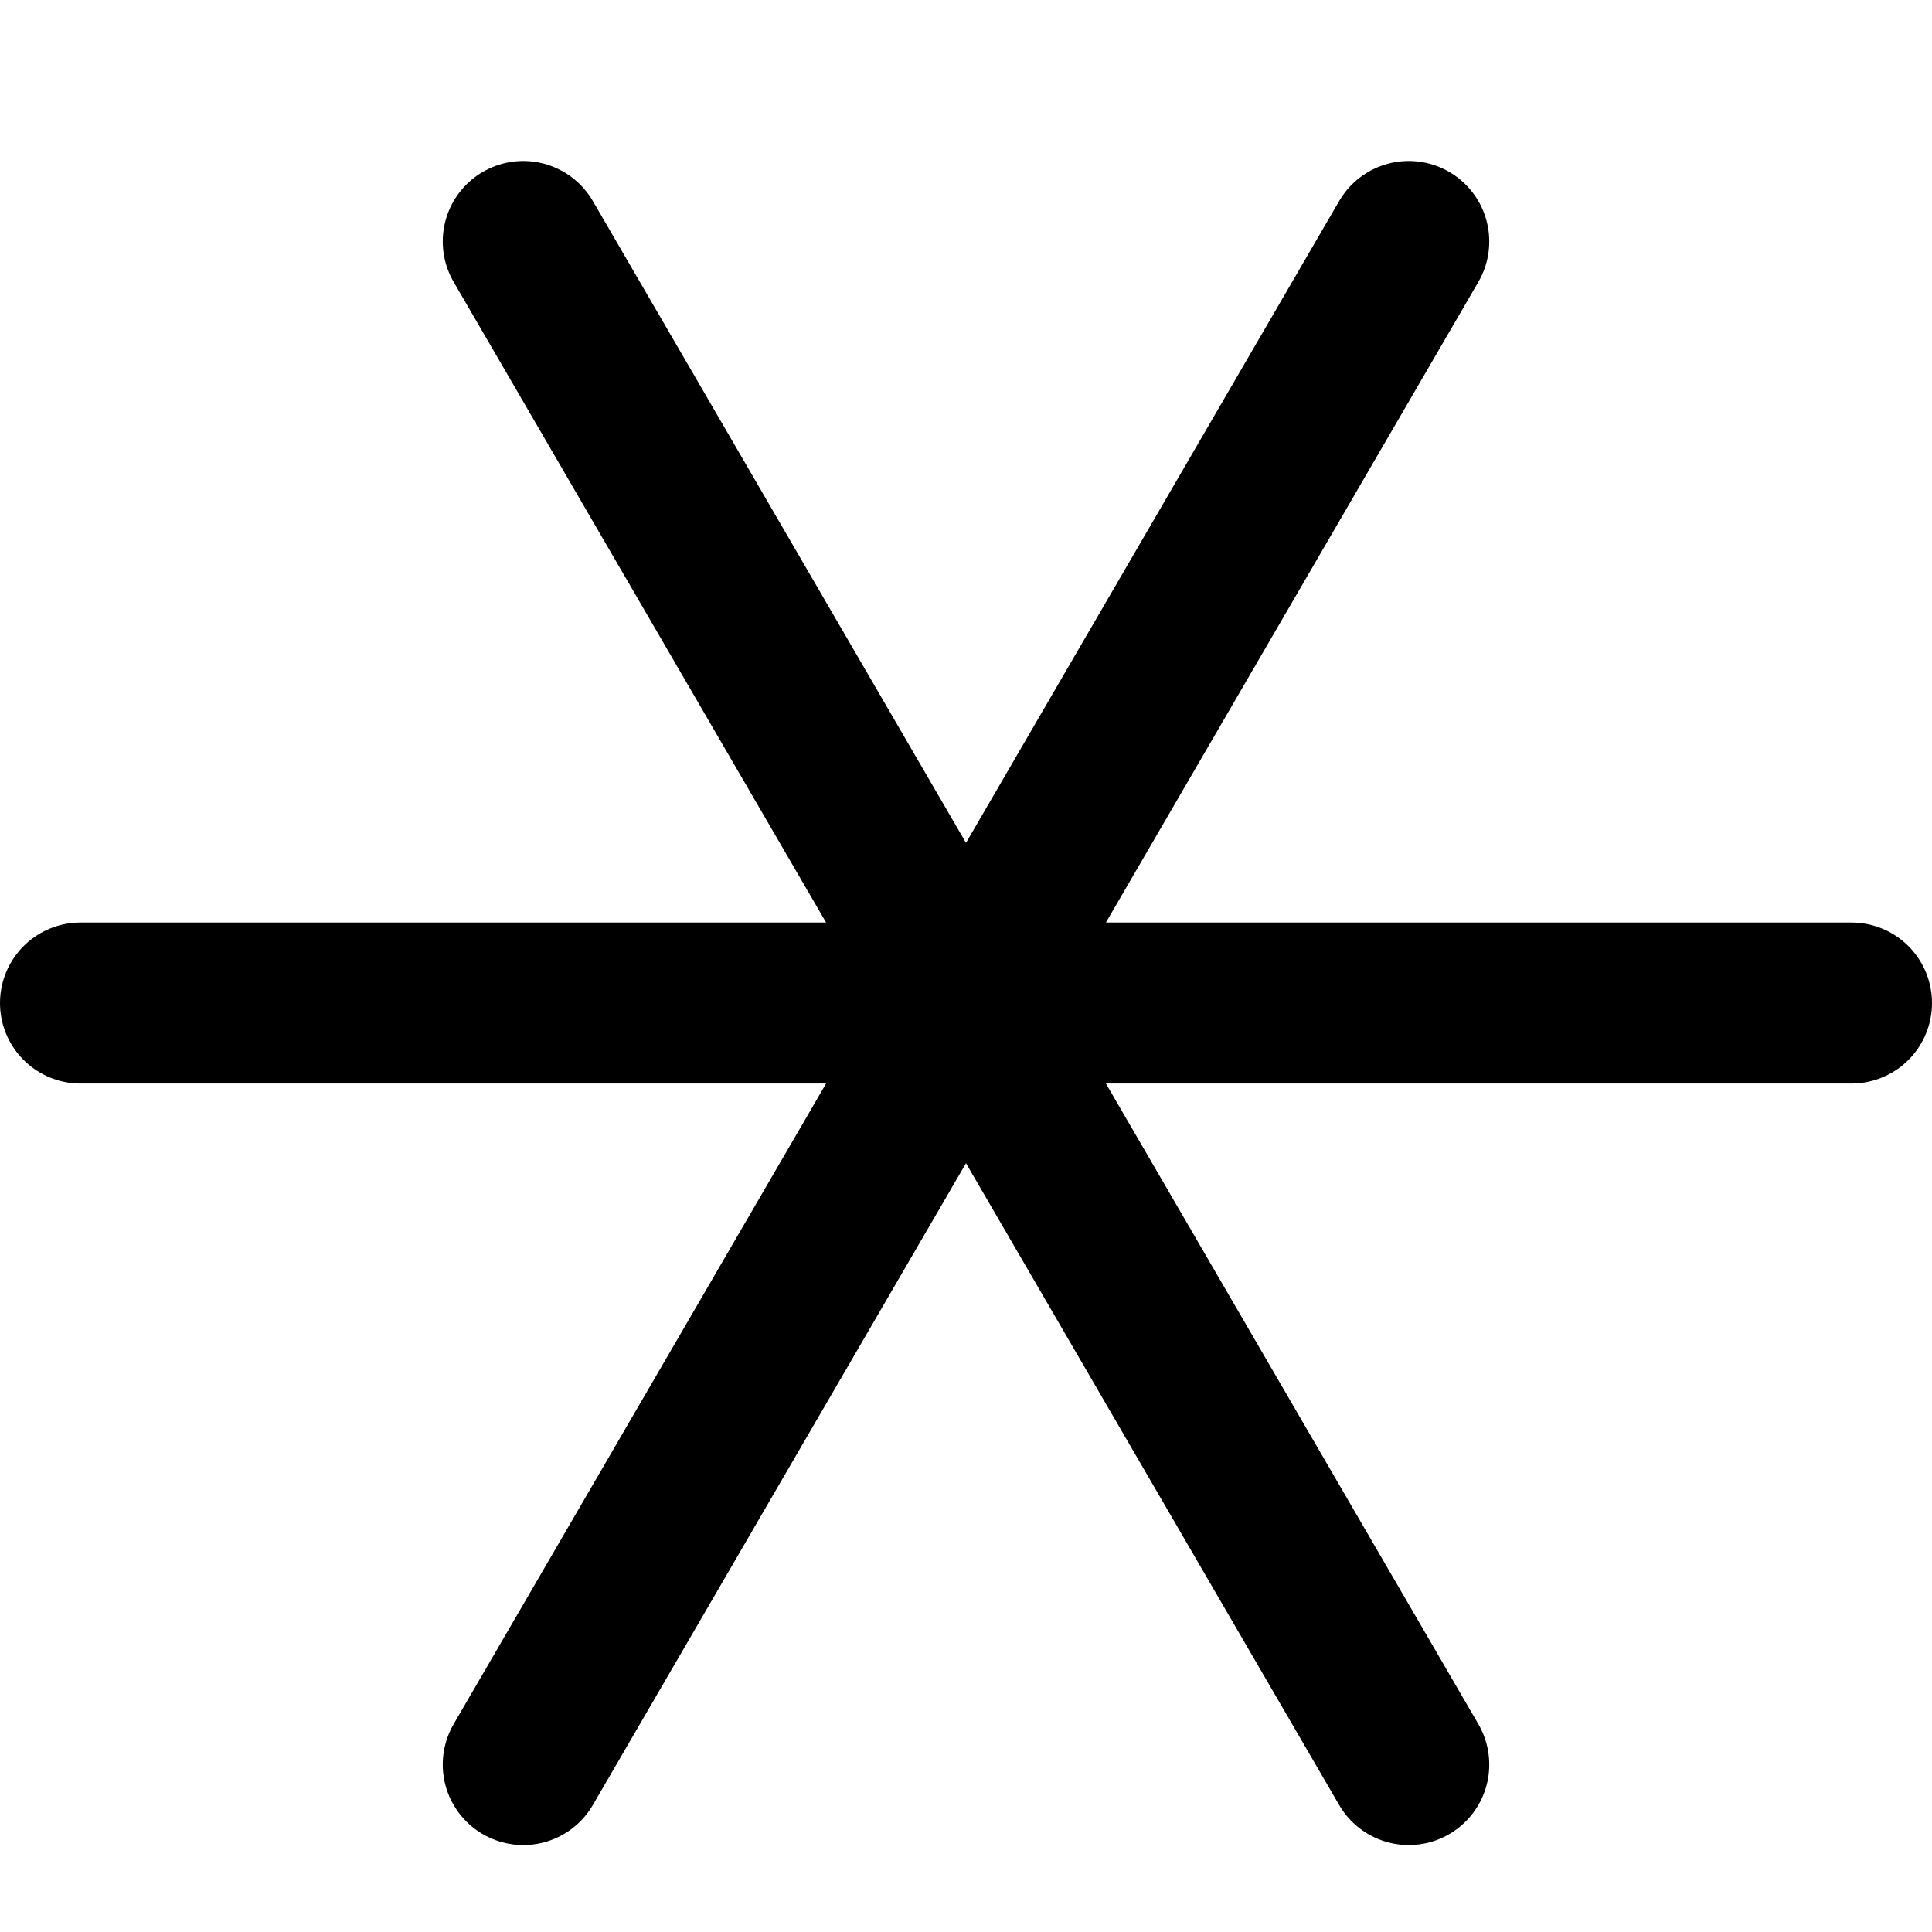
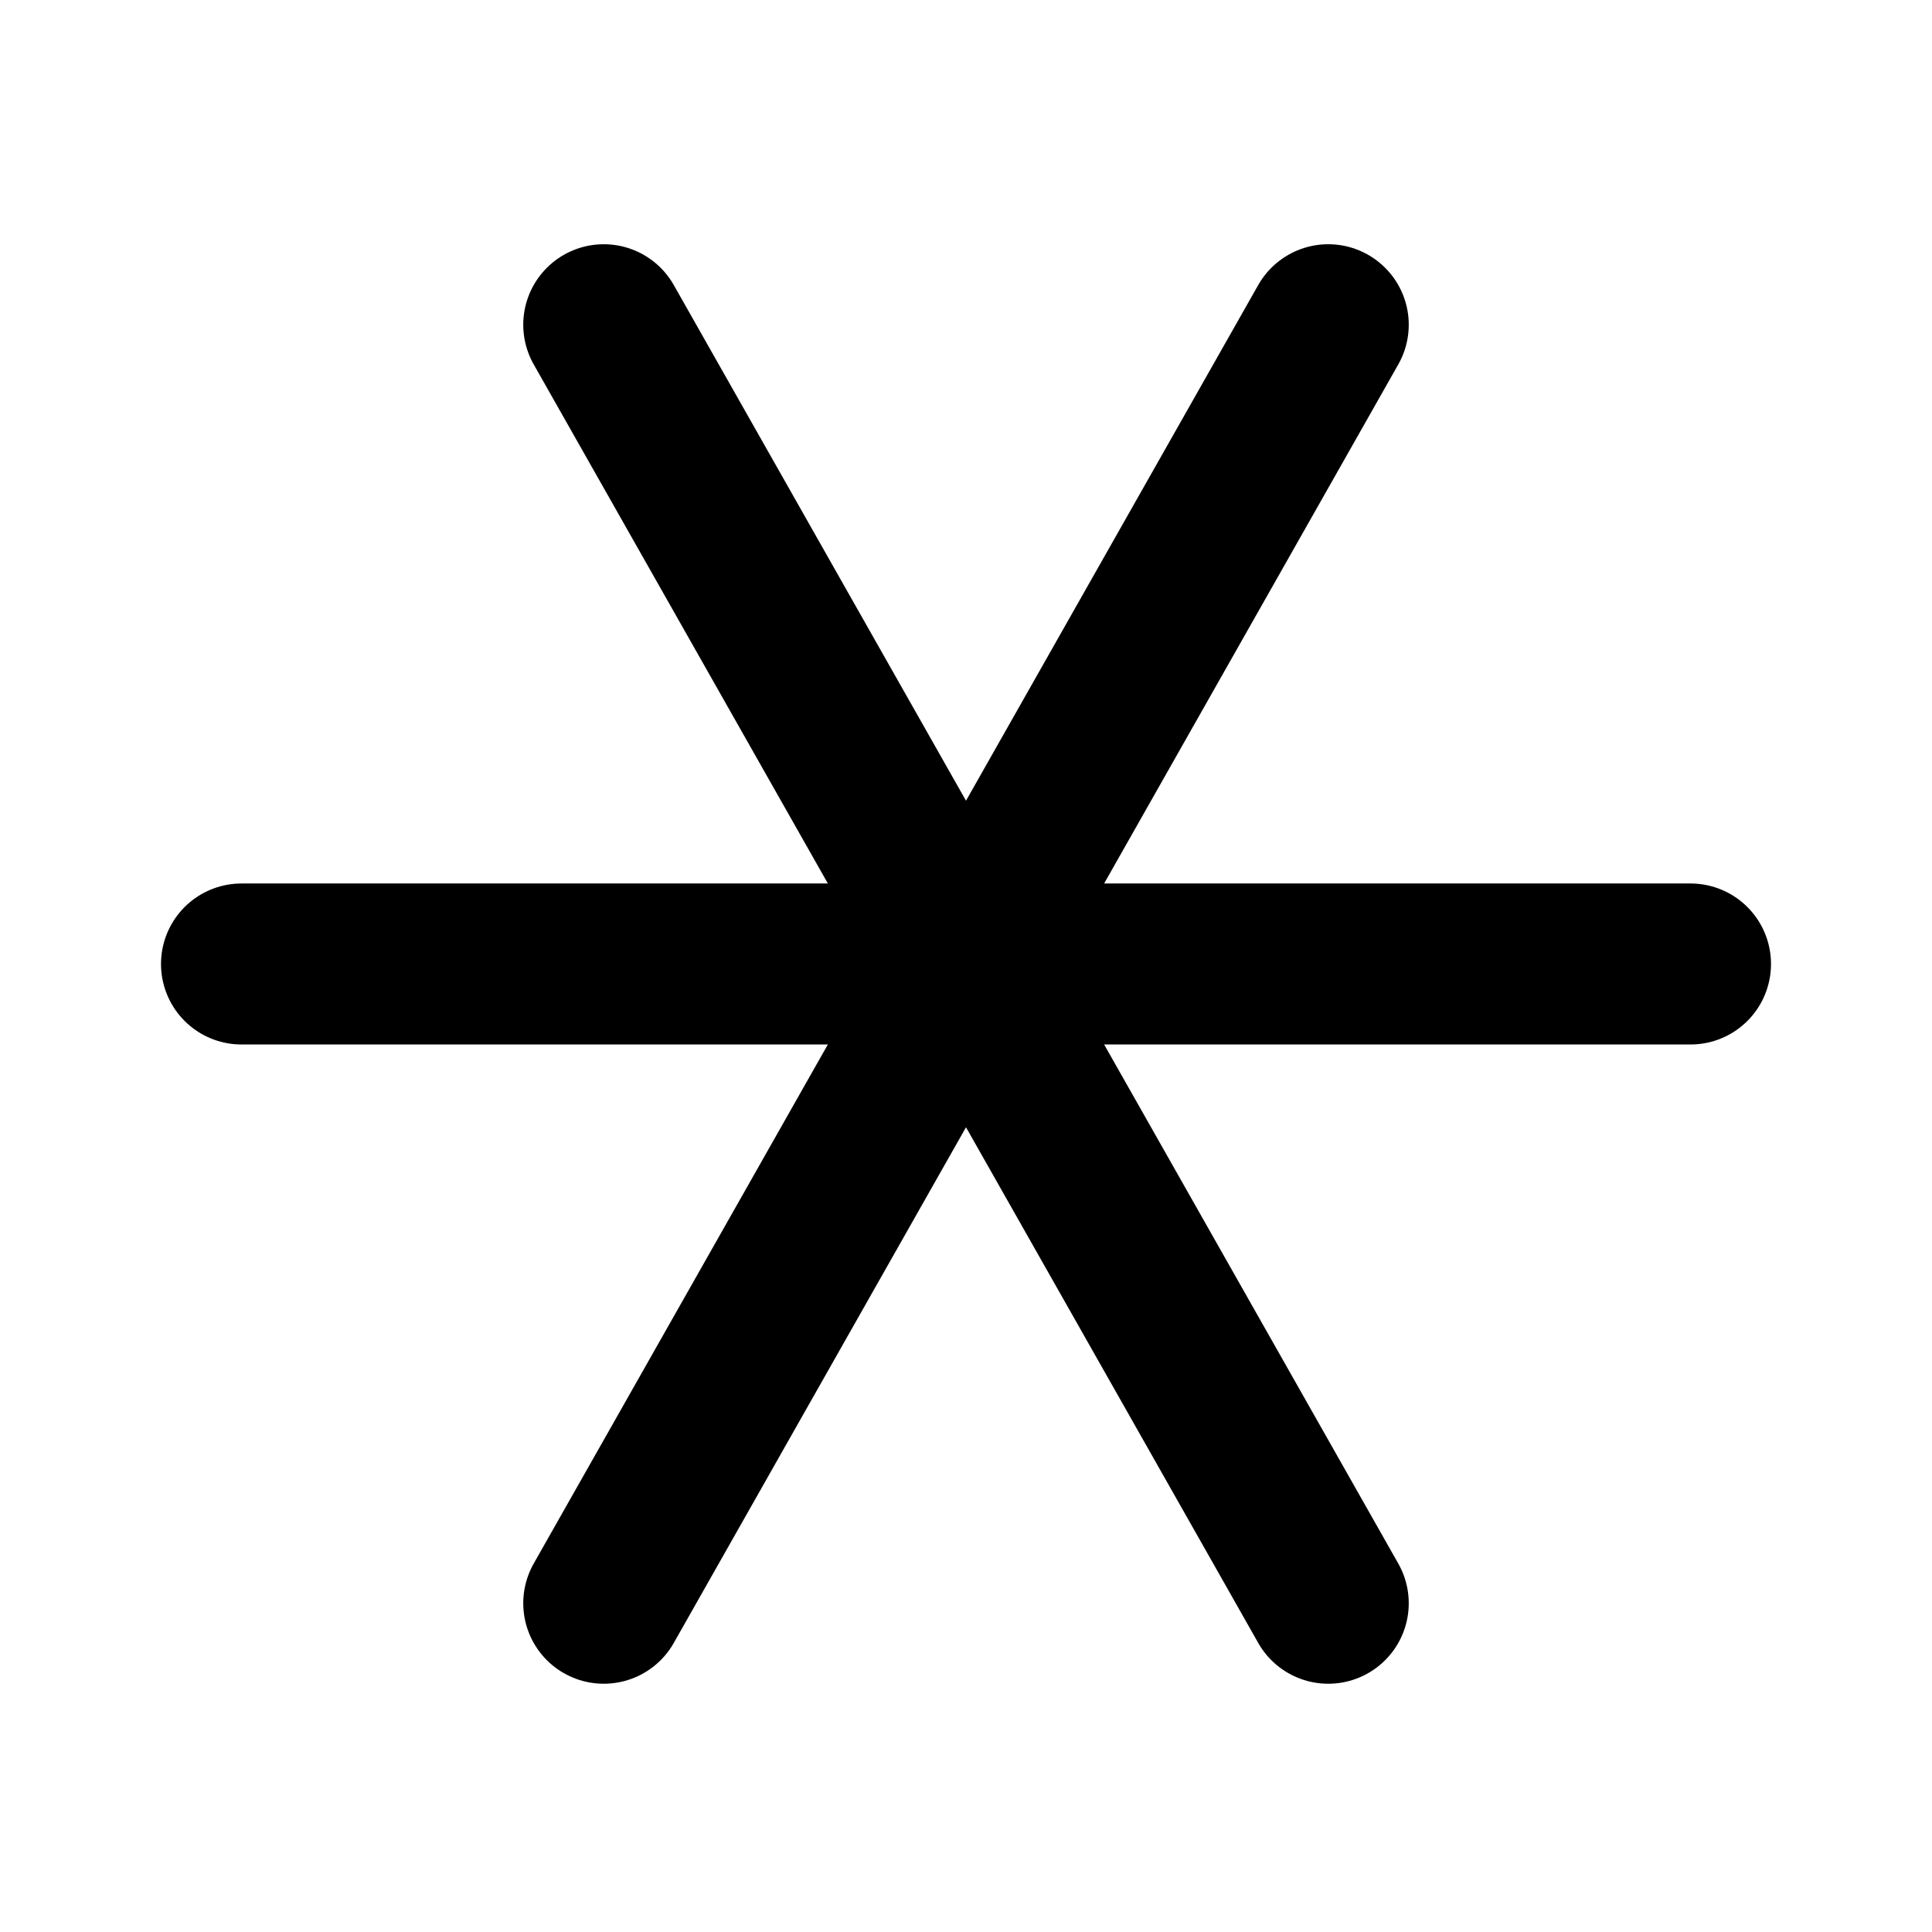
- <svg xmlns="http://www.w3.org/2000/svg" viewBox="0 0 24 24">
-   <path class="icon-stroke" fill="none" fill-rule="evenodd" stroke-width="2" stroke="#000000" stroke-linecap="round" stroke-linejoin="round" d="M1,12.46 L23,12.46 M6.5,21.92 L17.5,3 M17.5,21.92 L6.5,3" />
+ <svg xmlns="http://www.w3.org/2000/svg" width="24" height="24" viewBox="0 0 24 24" fill="none" stroke="currentColor">
+   <path stroke-linecap="round" stroke-linejoin="round" stroke-width="2" d="M3 11.975h18M7.5 19.916l9-15.882m0 15.882l-9-15.882" />
</svg>
